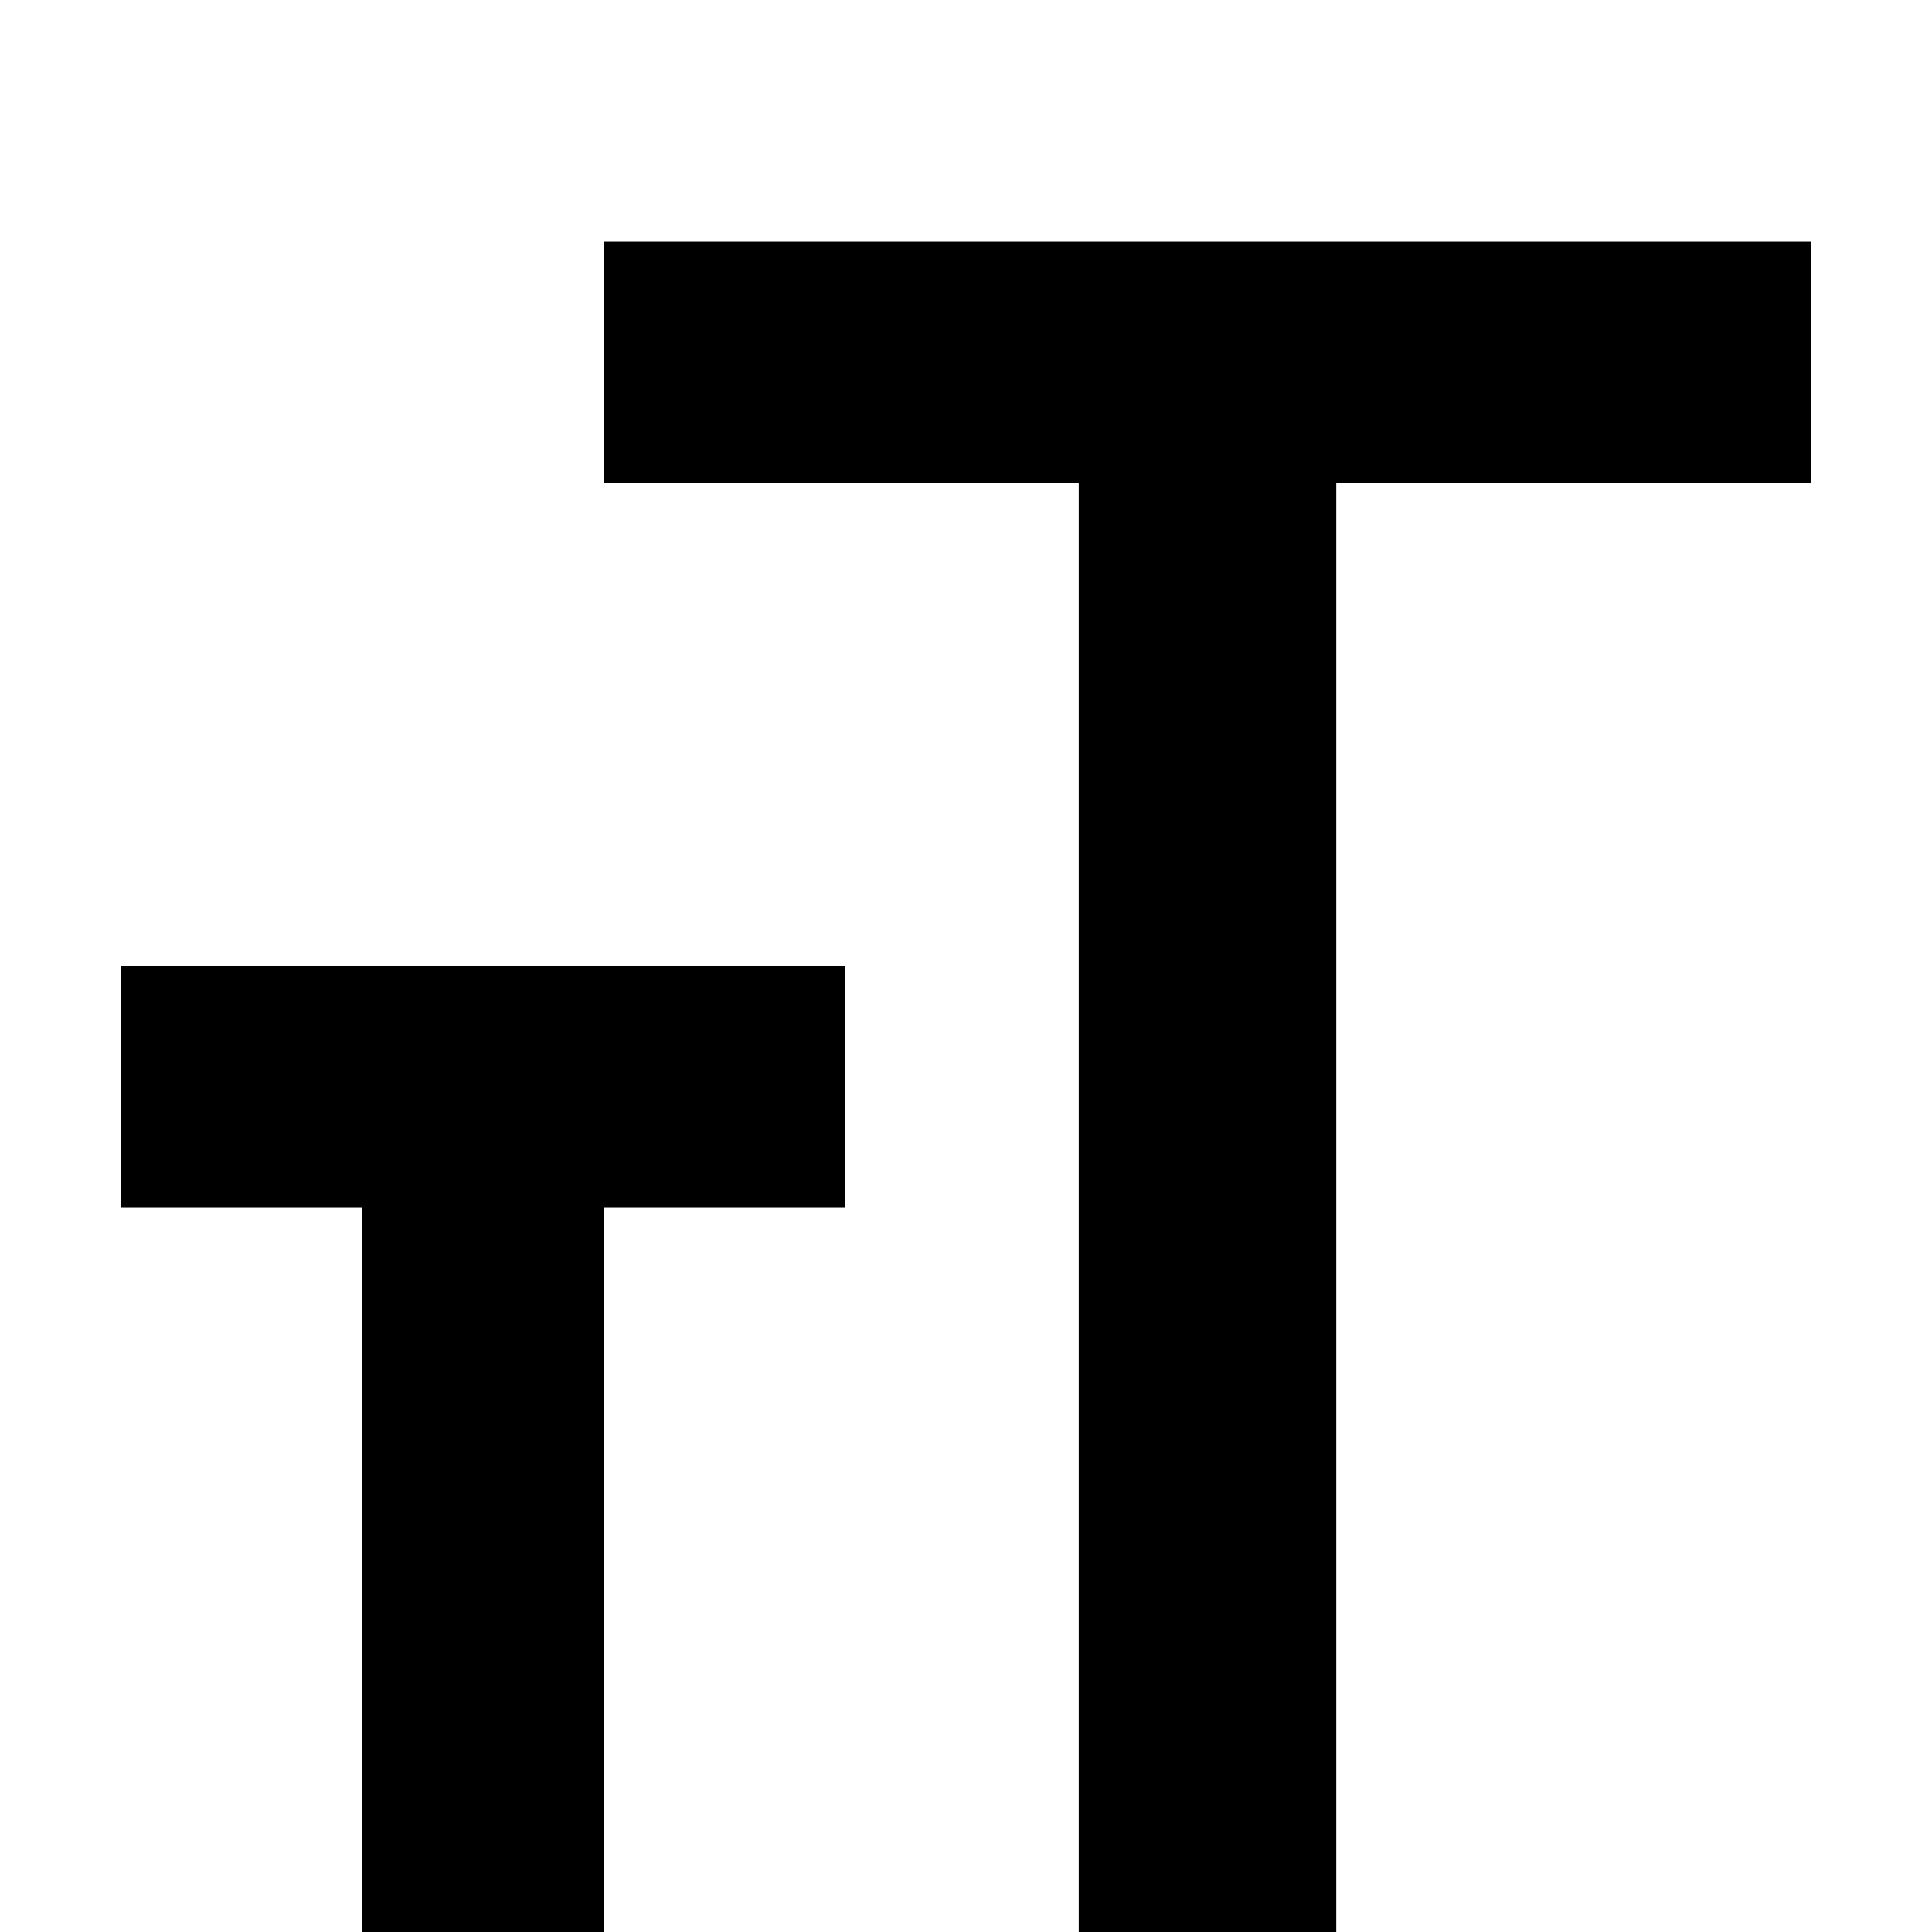
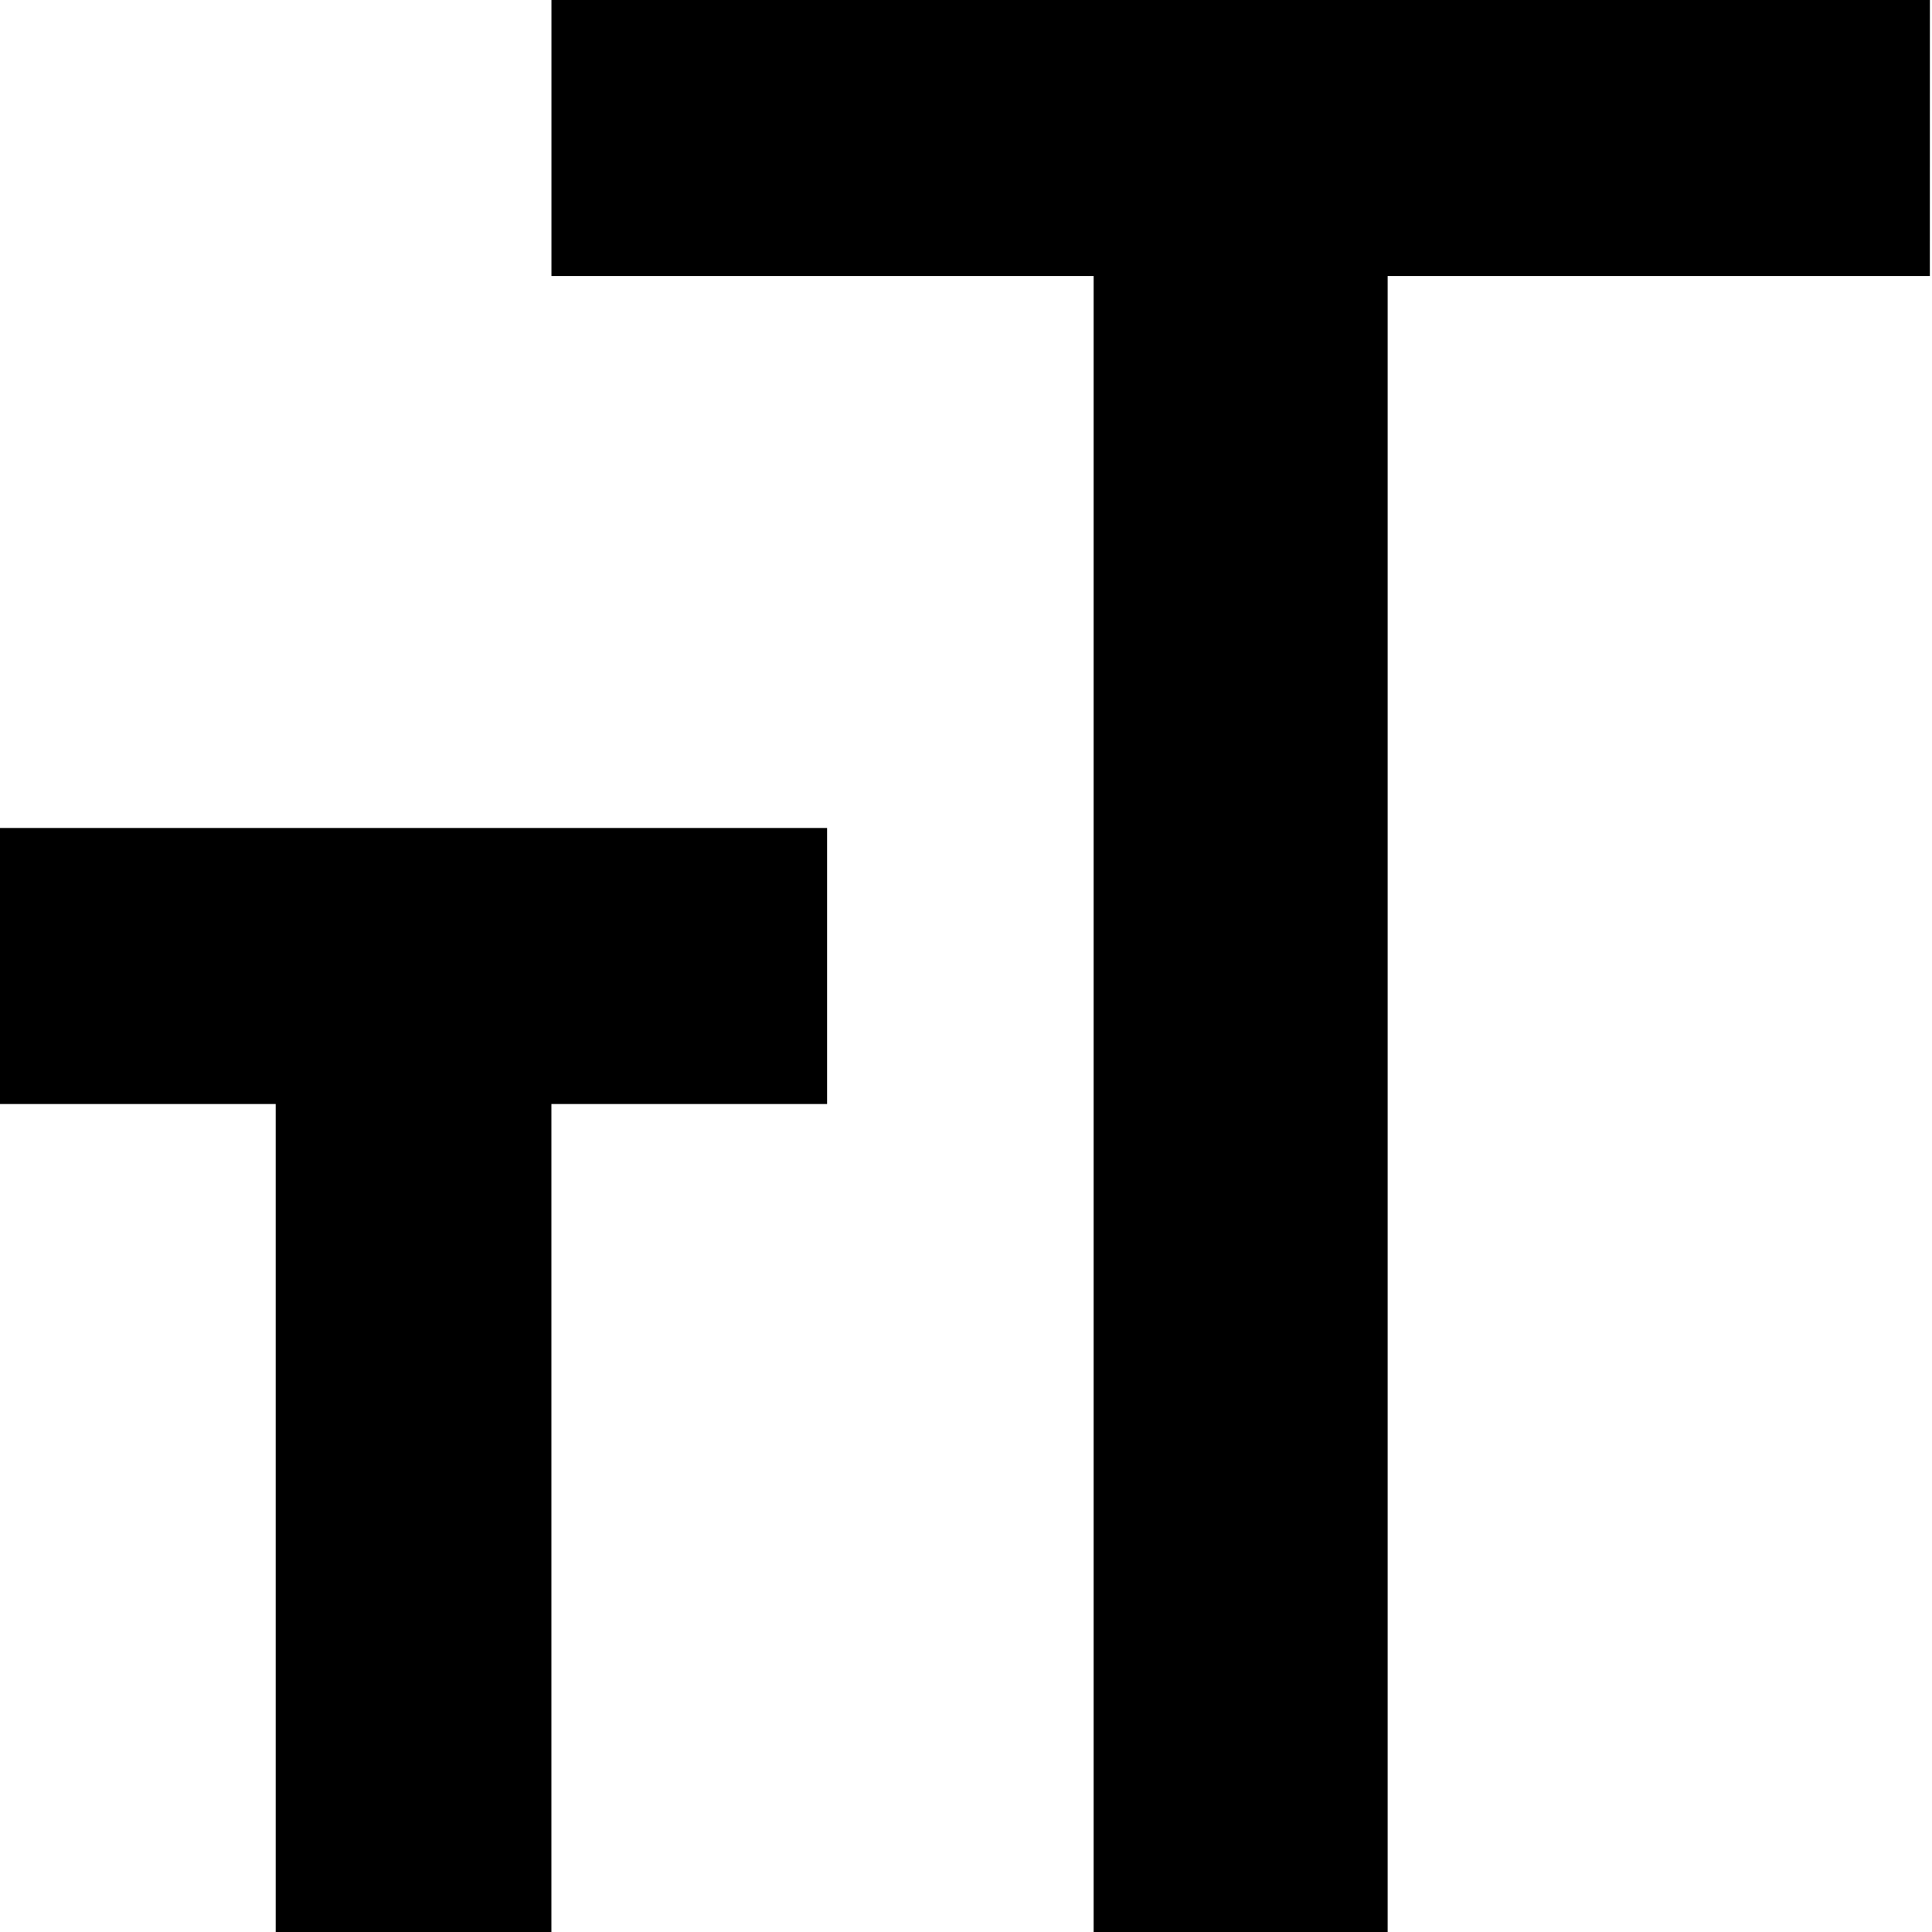
- <svg xmlns="http://www.w3.org/2000/svg" t="1535513021233" class="icon" style="" viewBox="0 0 1024 1024" version="1.1" p-id="13539" width="200" height="200">
-   <defs>
-     <style type="text/css">@font-face { font-family: rbicon; src: url("chrome-extension://dipiagiiohfljcicegpgffpbnjmgjcnf/fonts/rbicon.woff2") format("woff2"); font-weight: normal; font-style: normal; }
- </style>
-   </defs>
-   <path d="M64 512l384 0 0 128-128 0 0 384-128 0 0-384-128 0zM960 256l-251.74 0 0 768-136.499 0 0-768-251.74 0 0-128 640 0z" p-id="13540" />
+ <svg xmlns="http://www.w3.org/2000/svg" width="128" height="128">
+   <path d="M0 54.857h54.796v18.286H36.531V128H18.265V73.143H0V54.857zm127.857-36.571H91.935V128H72.456V18.286H36.534V0h91.326l-.003 18.286z" />
</svg>
